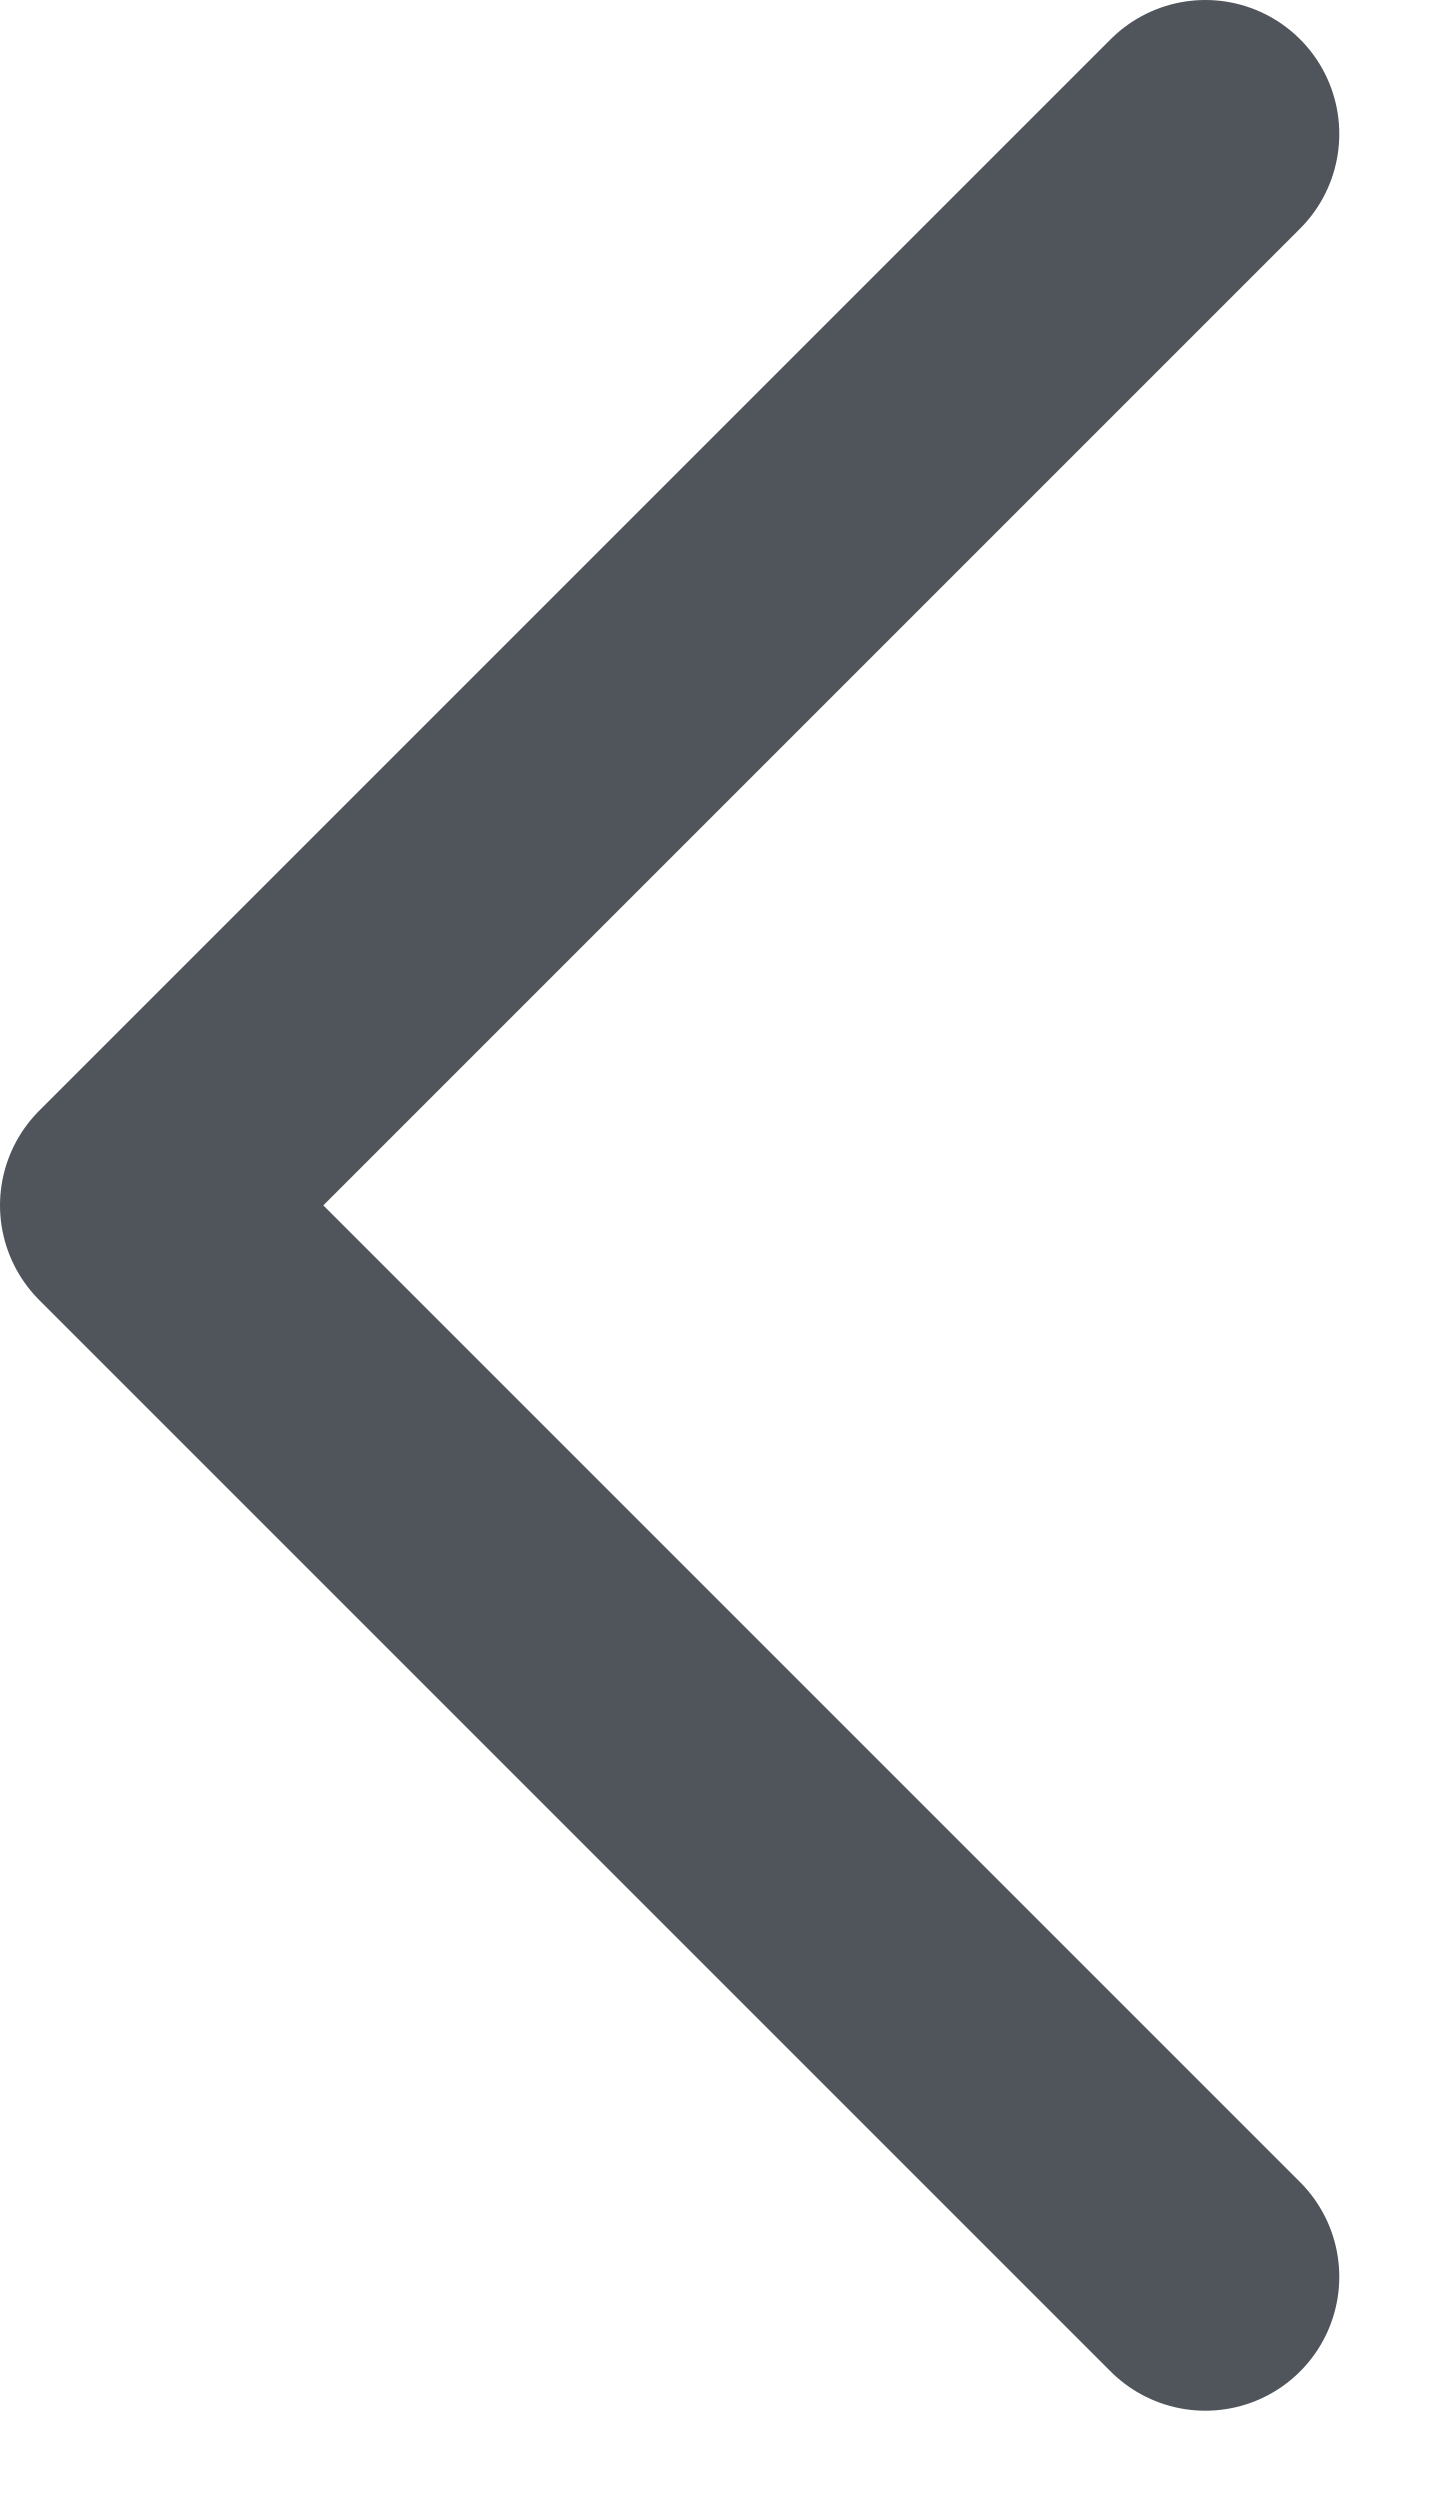
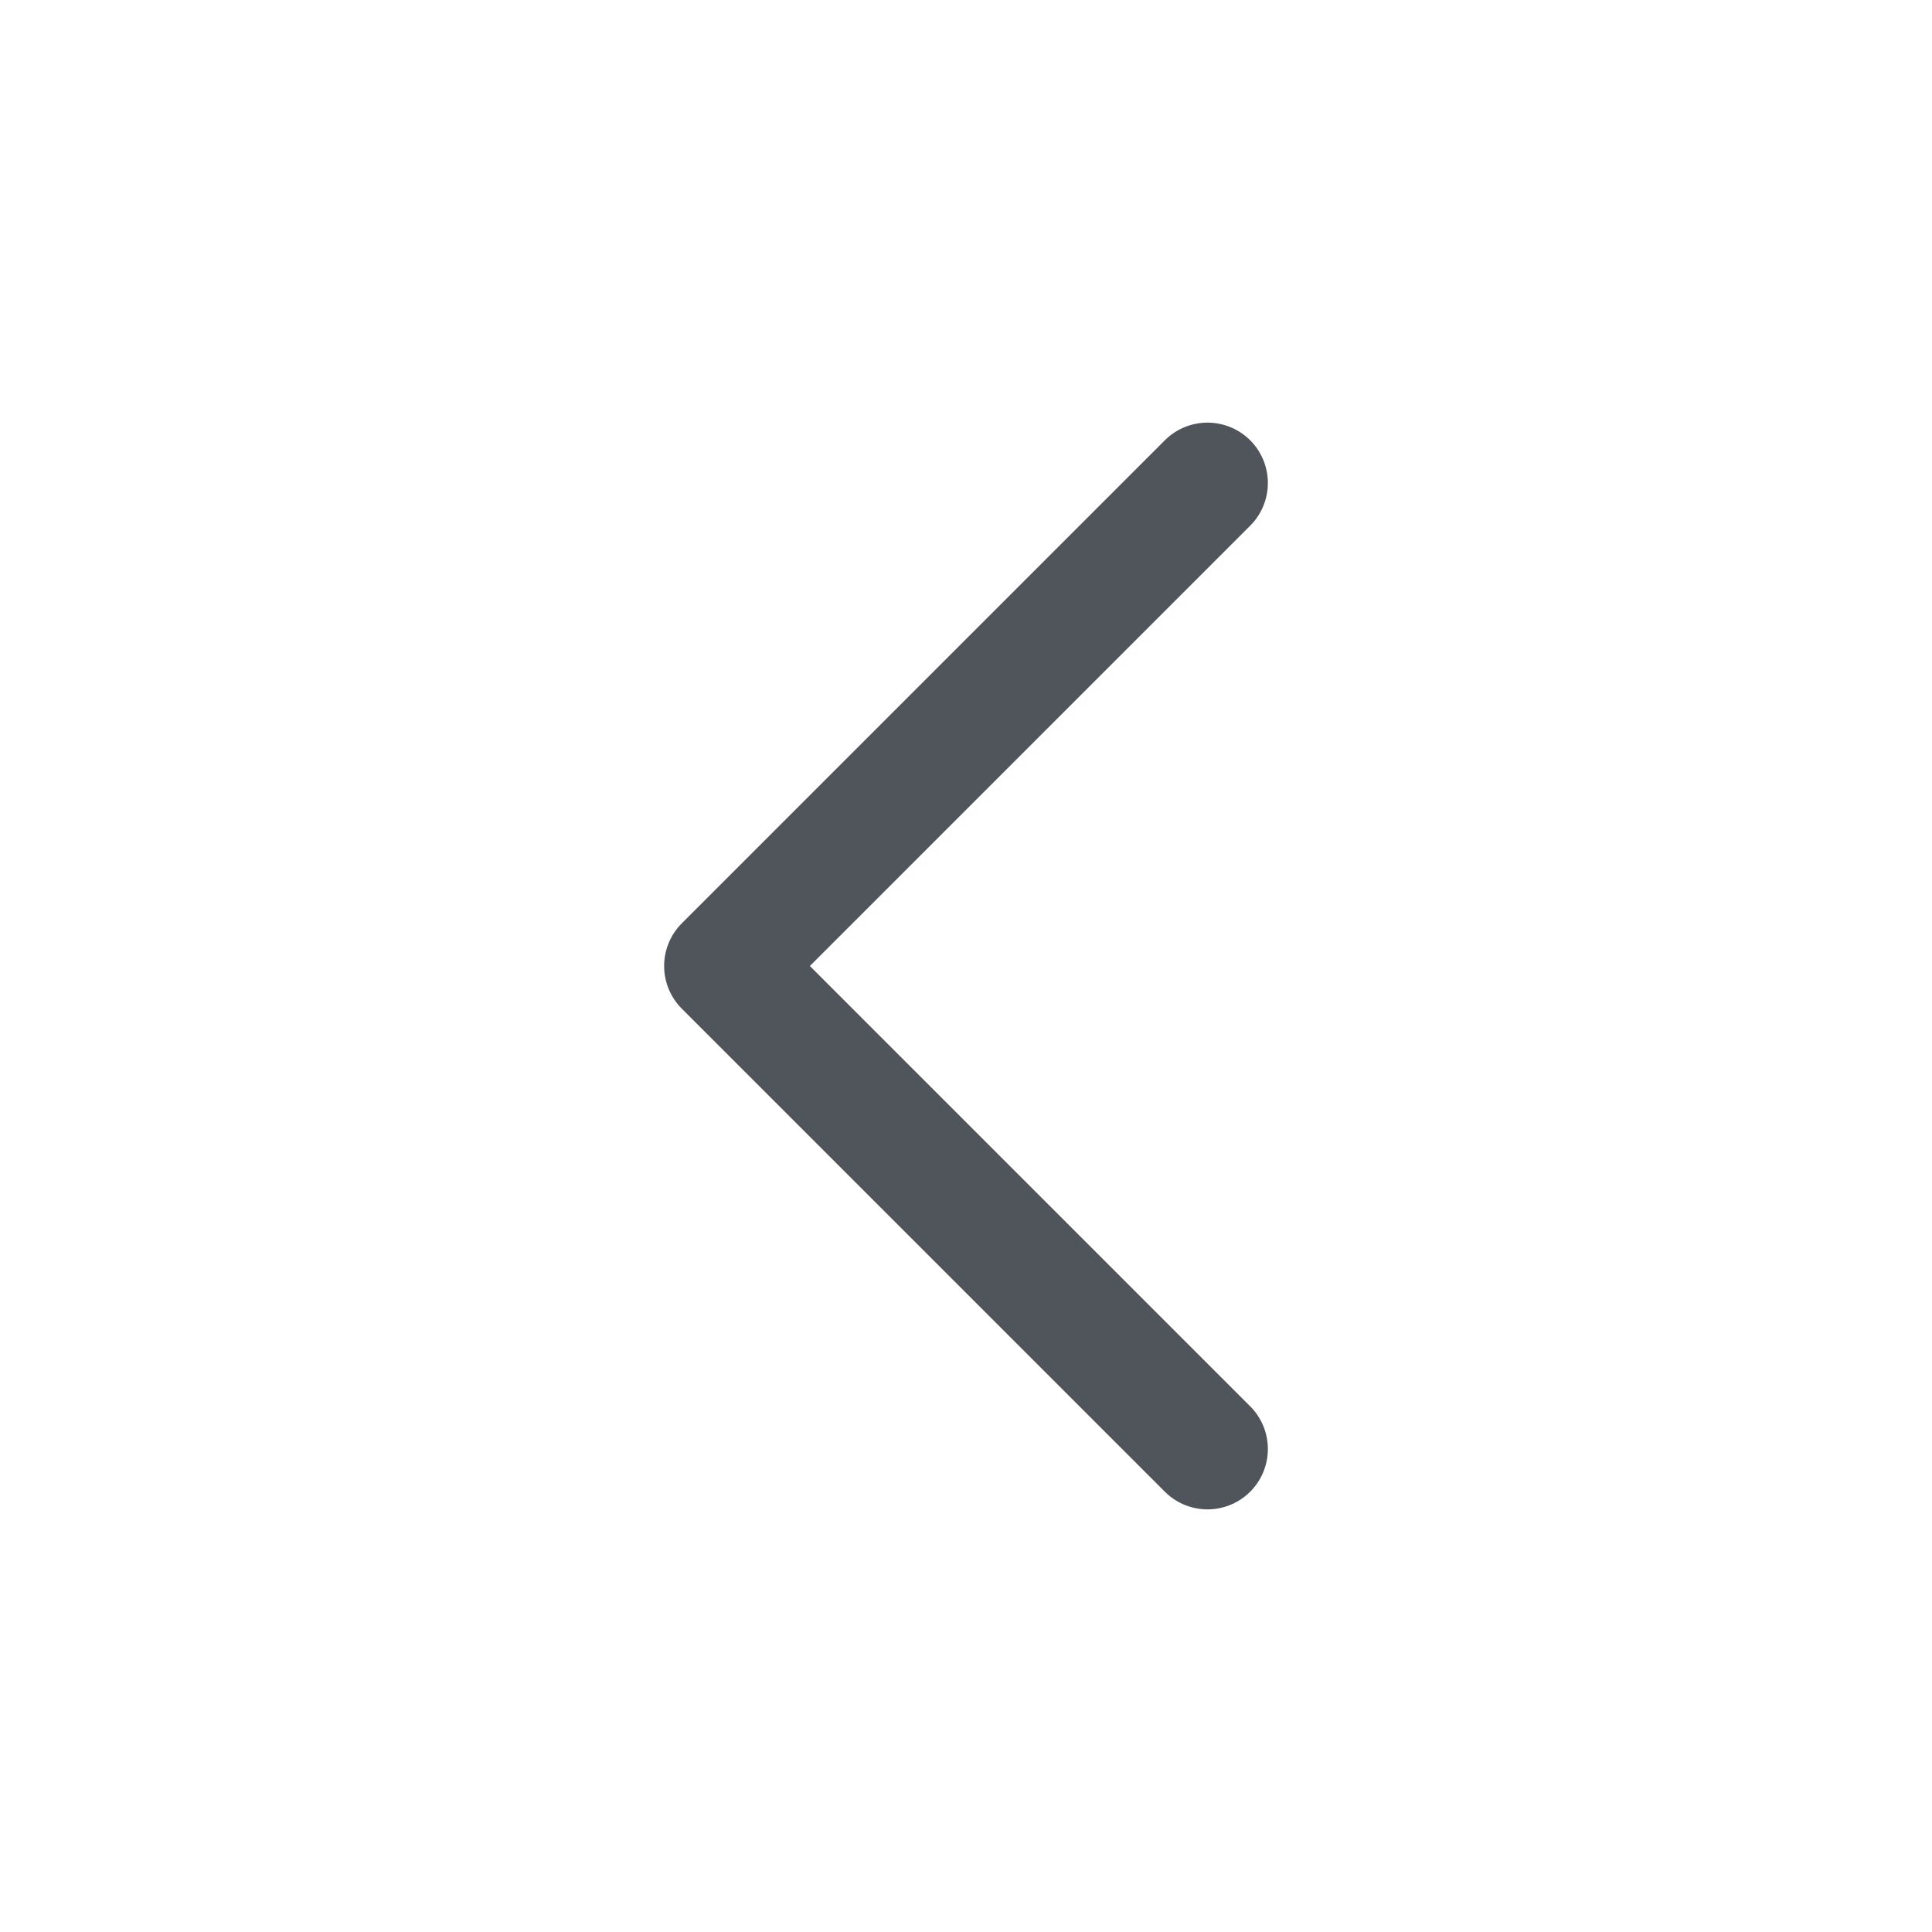
- <svg xmlns="http://www.w3.org/2000/svg" width="8" height="14" viewBox="0 0 8 14" fill="none">
-   <path d="M6.75 0.75L0.75 6.75L6.75 12.75" stroke="#50555C" stroke-width="1.5" stroke-linecap="round" stroke-linejoin="round" />
+ <svg xmlns="http://www.w3.org/2000/svg" width="16px" height="16px" viewBox="0 0 16 16" version="1.1">
+   <g id="surface1">
+     <path style="fill:none;stroke-width:1.5;stroke-linecap:round;stroke-linejoin:round;stroke:rgb(31.373%,33.333%,36.078%);stroke-opacity:1;stroke-miterlimit:4;" d="M 15 6 L 9 12 L 15 18 " transform="matrix(0.666667,0,0,0.666667,0,0)" />
+   </g>
</svg>
